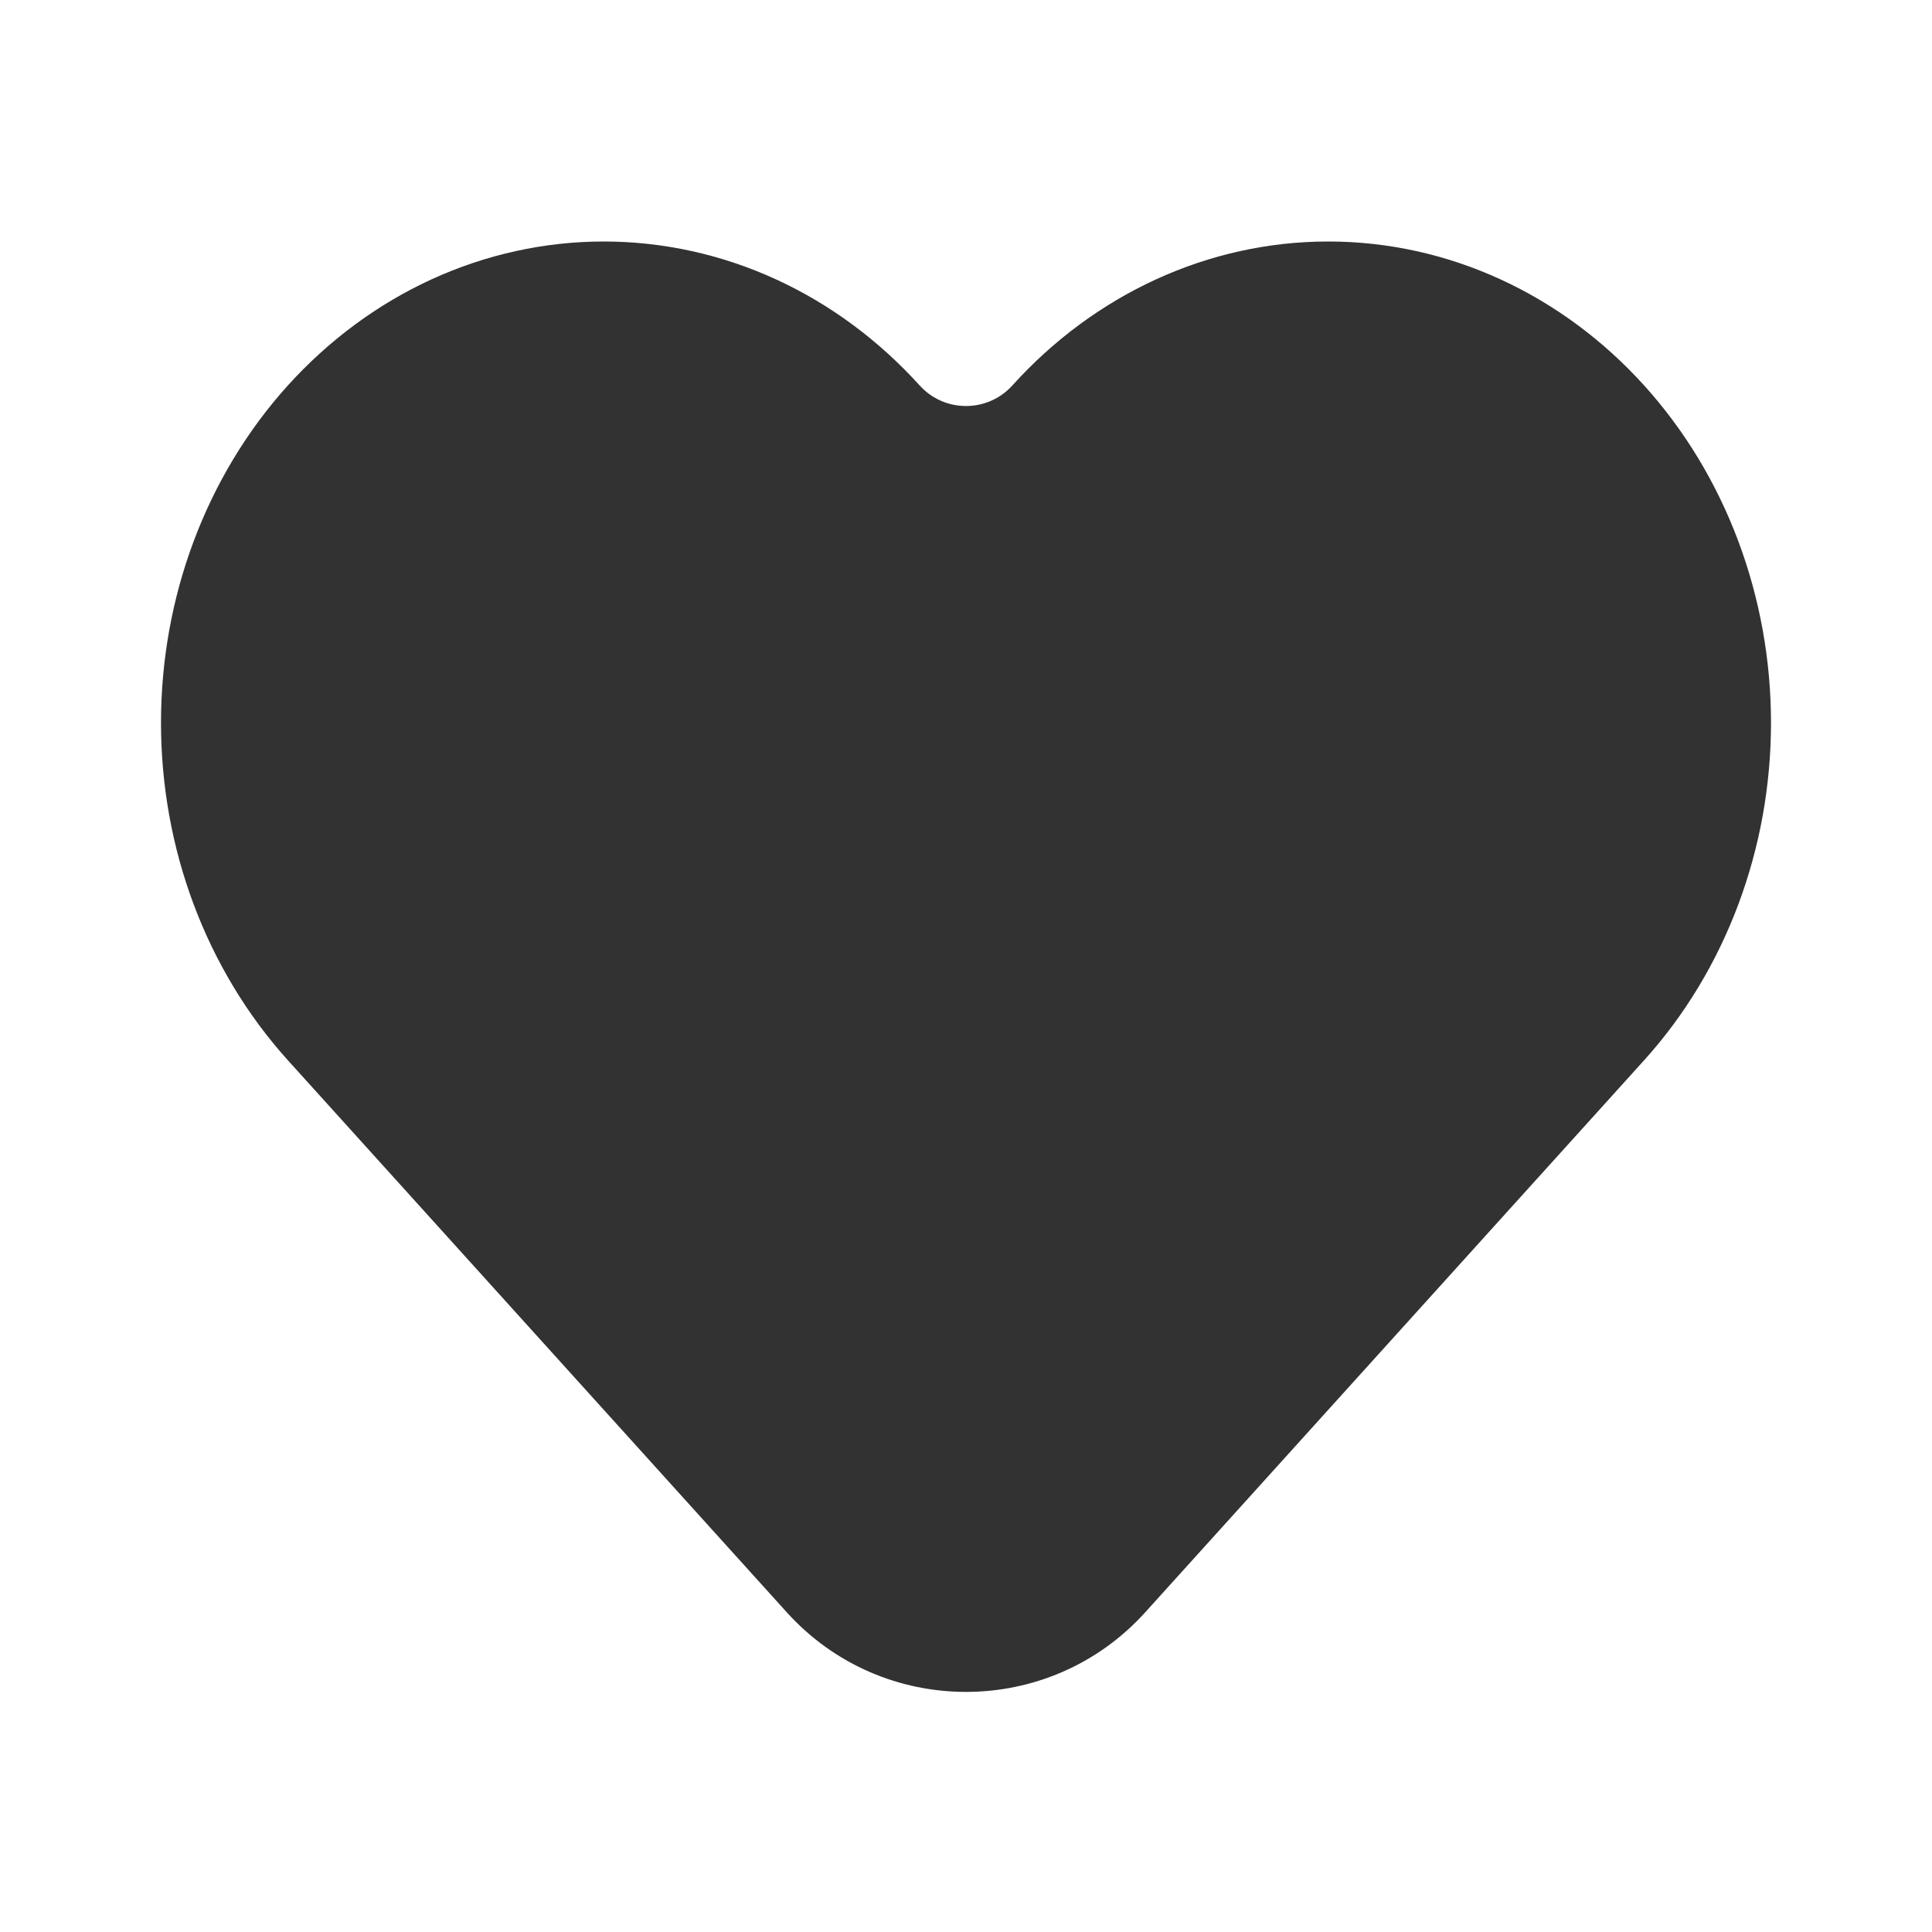
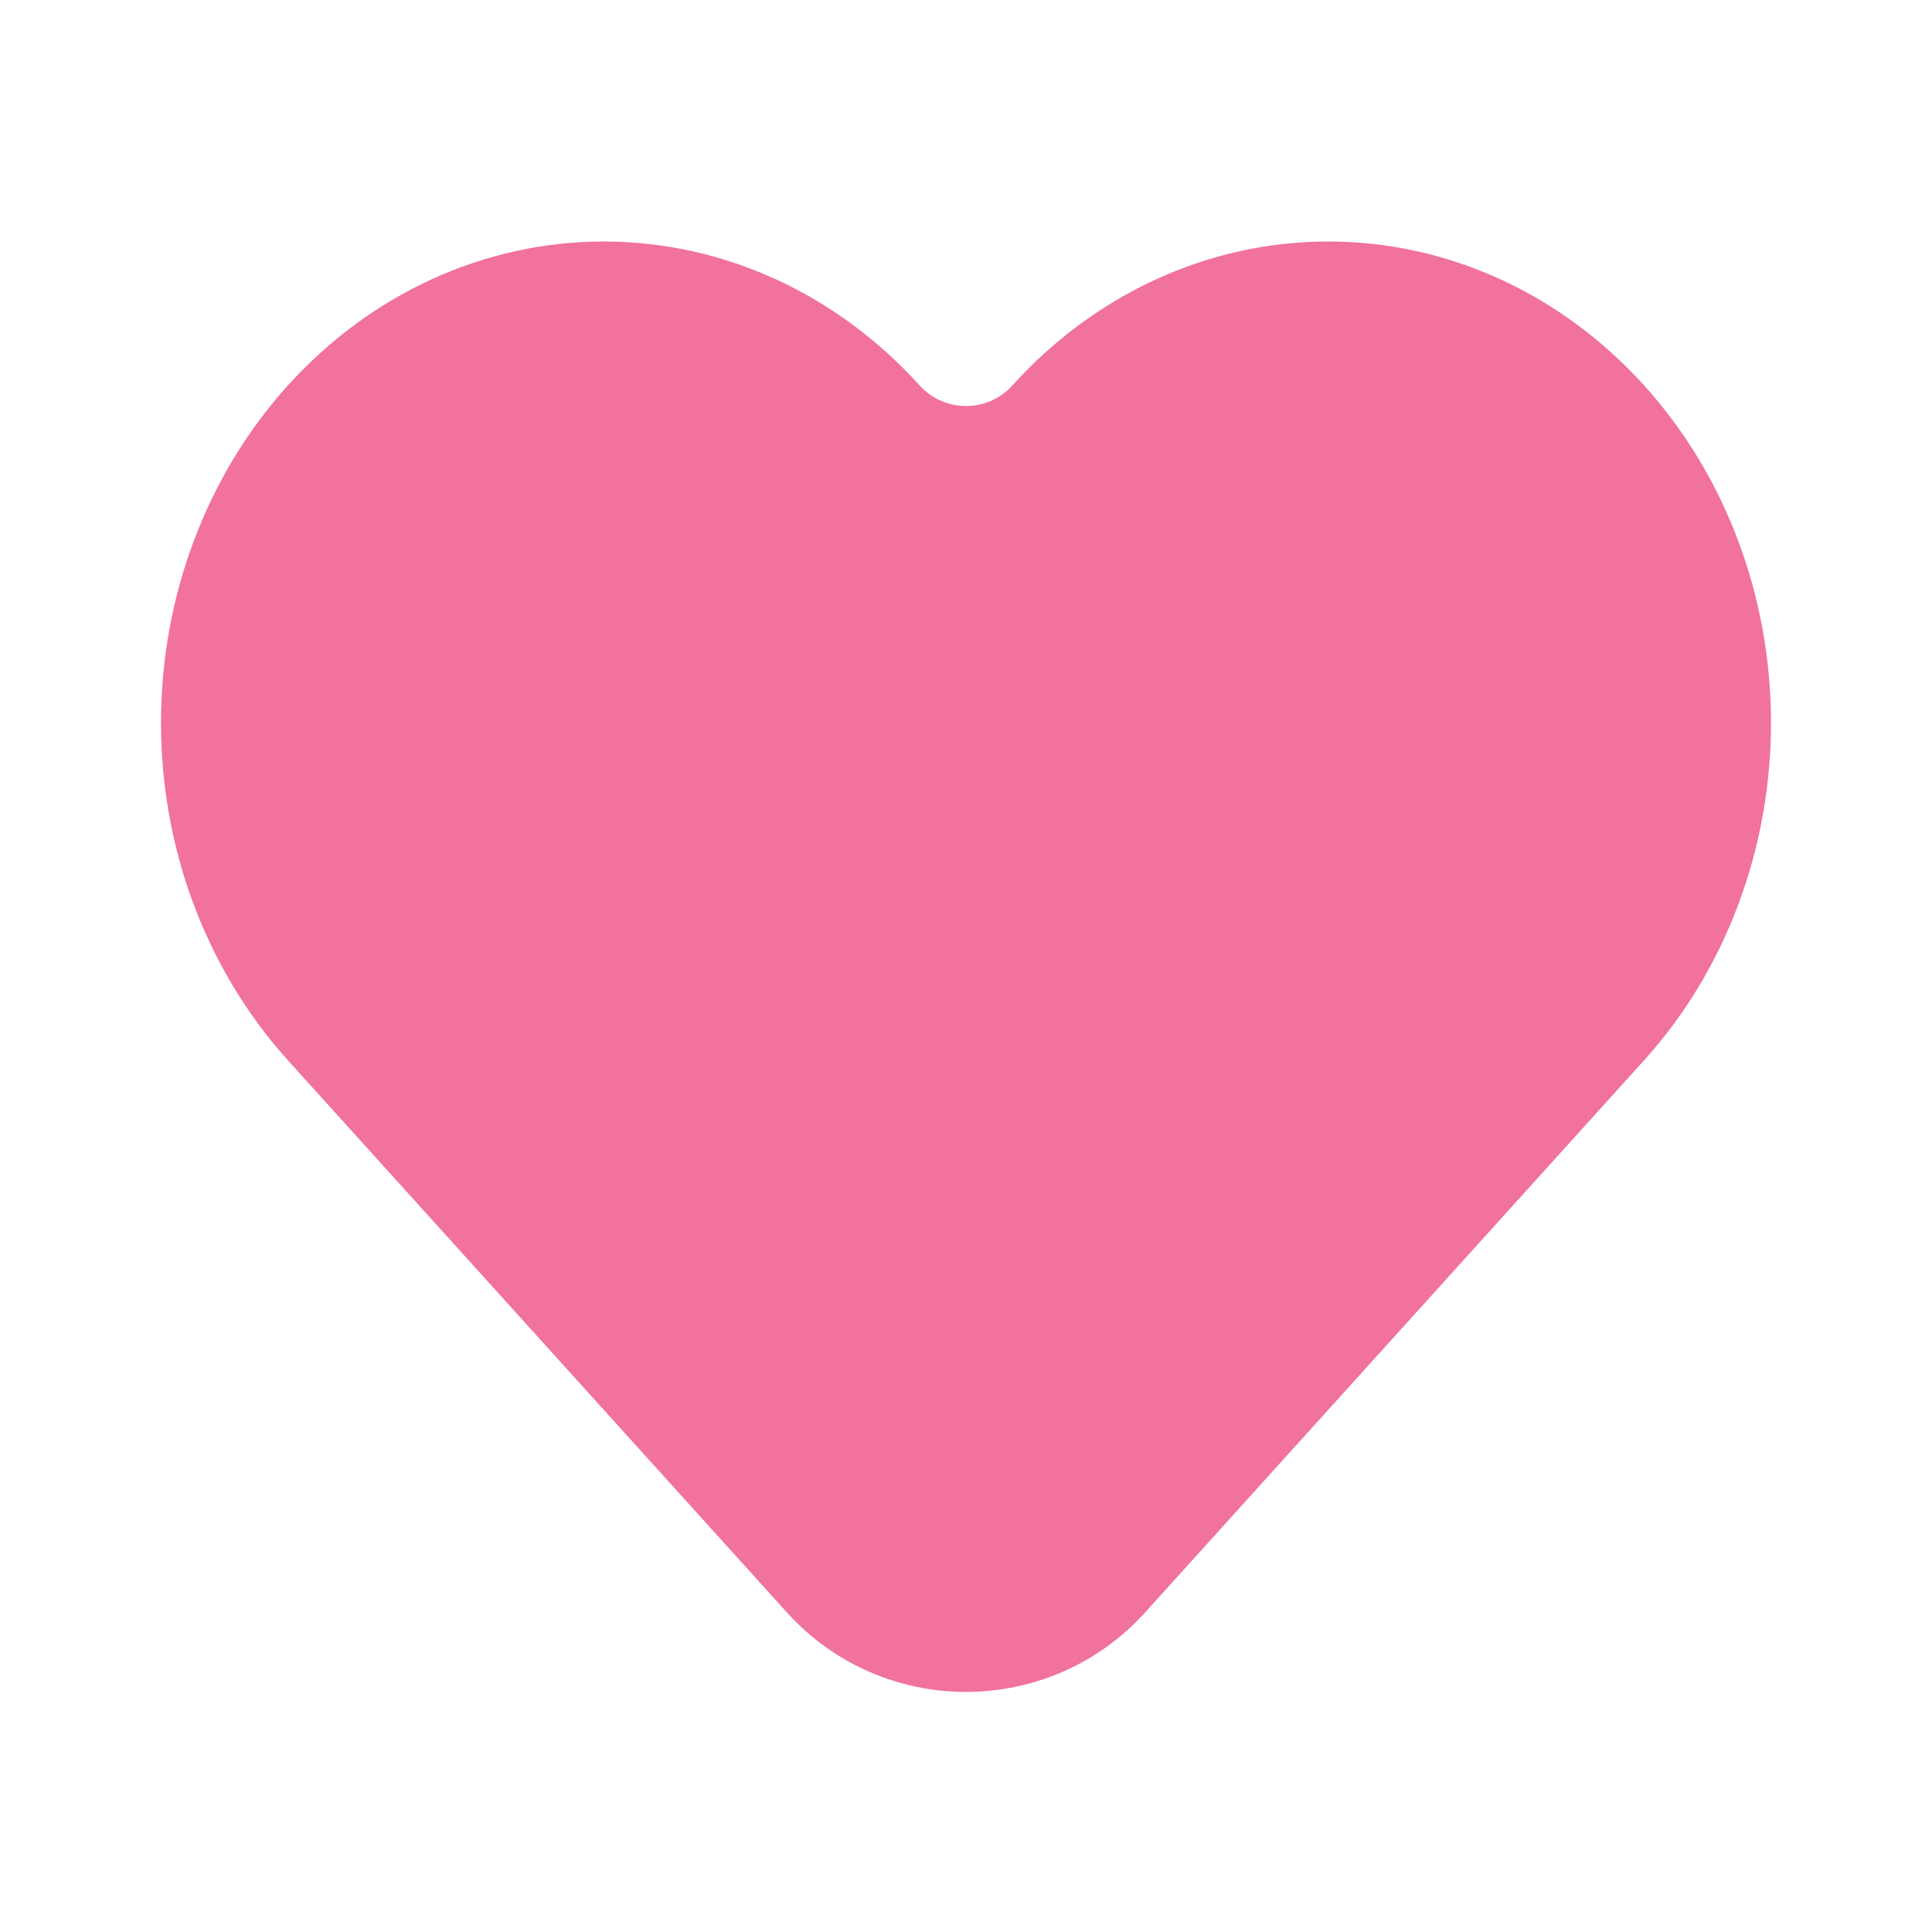
<svg xmlns="http://www.w3.org/2000/svg" width="800px" height="800px" viewBox="0 0 24 24" fill="none">
-   <rect width="24" height="24" fill="white" />
-   <path fill-rule="evenodd" clip-rule="evenodd" d="M5.361 3.47C6.036 3.161 6.763 3 7.5 3C8.237 3 8.964 3.161 9.639 3.47C10.313 3.779 10.918 4.229 11.424 4.788C11.732 5.129 12.268 5.129 12.576 4.788C13.598 3.657 15.007 3 16.5 3C17.993 3 19.402 3.657 20.424 4.788C21.443 5.915 22 7.424 22 8.979C22 10.534 21.443 12.043 20.424 13.171L14.226 20.029C13.035 21.347 10.965 21.347 9.774 20.029L3.576 13.171C3.071 12.611 2.675 11.953 2.406 11.235C2.137 10.518 2 9.751 2 8.979C2 8.207 2.137 7.441 2.406 6.723C2.675 6.005 3.071 5.347 3.576 4.788C4.082 4.229 4.687 3.779 5.361 3.47Z" fill="#323232" />
+   <g id="SVGRepo_bgCarrier" stroke-width="0" />
+   <g id="SVGRepo_tracerCarrier" stroke-linecap="round" stroke-linejoin="round" />
+   <g id="SVGRepo_iconCarrier">
+     <rect width="24" height="24" fill="white" />
+     <path fill-rule="evenodd" clip-rule="evenodd" d="M5.361 3.47C6.036 3.161 6.763 3 7.5 3C8.237 3 8.964 3.161 9.639 3.47C10.313 3.779 10.918 4.229 11.424 4.788C11.732 5.129 12.268 5.129 12.576 4.788C13.598 3.657 15.007 3 16.5 3C17.993 3 19.402 3.657 20.424 4.788C21.443 5.915 22 7.424 22 8.979C22 10.534 21.443 12.043 20.424 13.171L14.226 20.029C13.035 21.347 10.965 21.347 9.774 20.029L3.576 13.171C3.071 12.611 2.675 11.953 2.406 11.235C2.137 10.518 2 9.751 2 8.979C2 8.207 2.137 7.441 2.406 6.723C2.675 6.005 3.071 5.347 3.576 4.788C4.082 4.229 4.687 3.779 5.361 3.47Z" fill="#F1729B" />
+   </g>
</svg>
